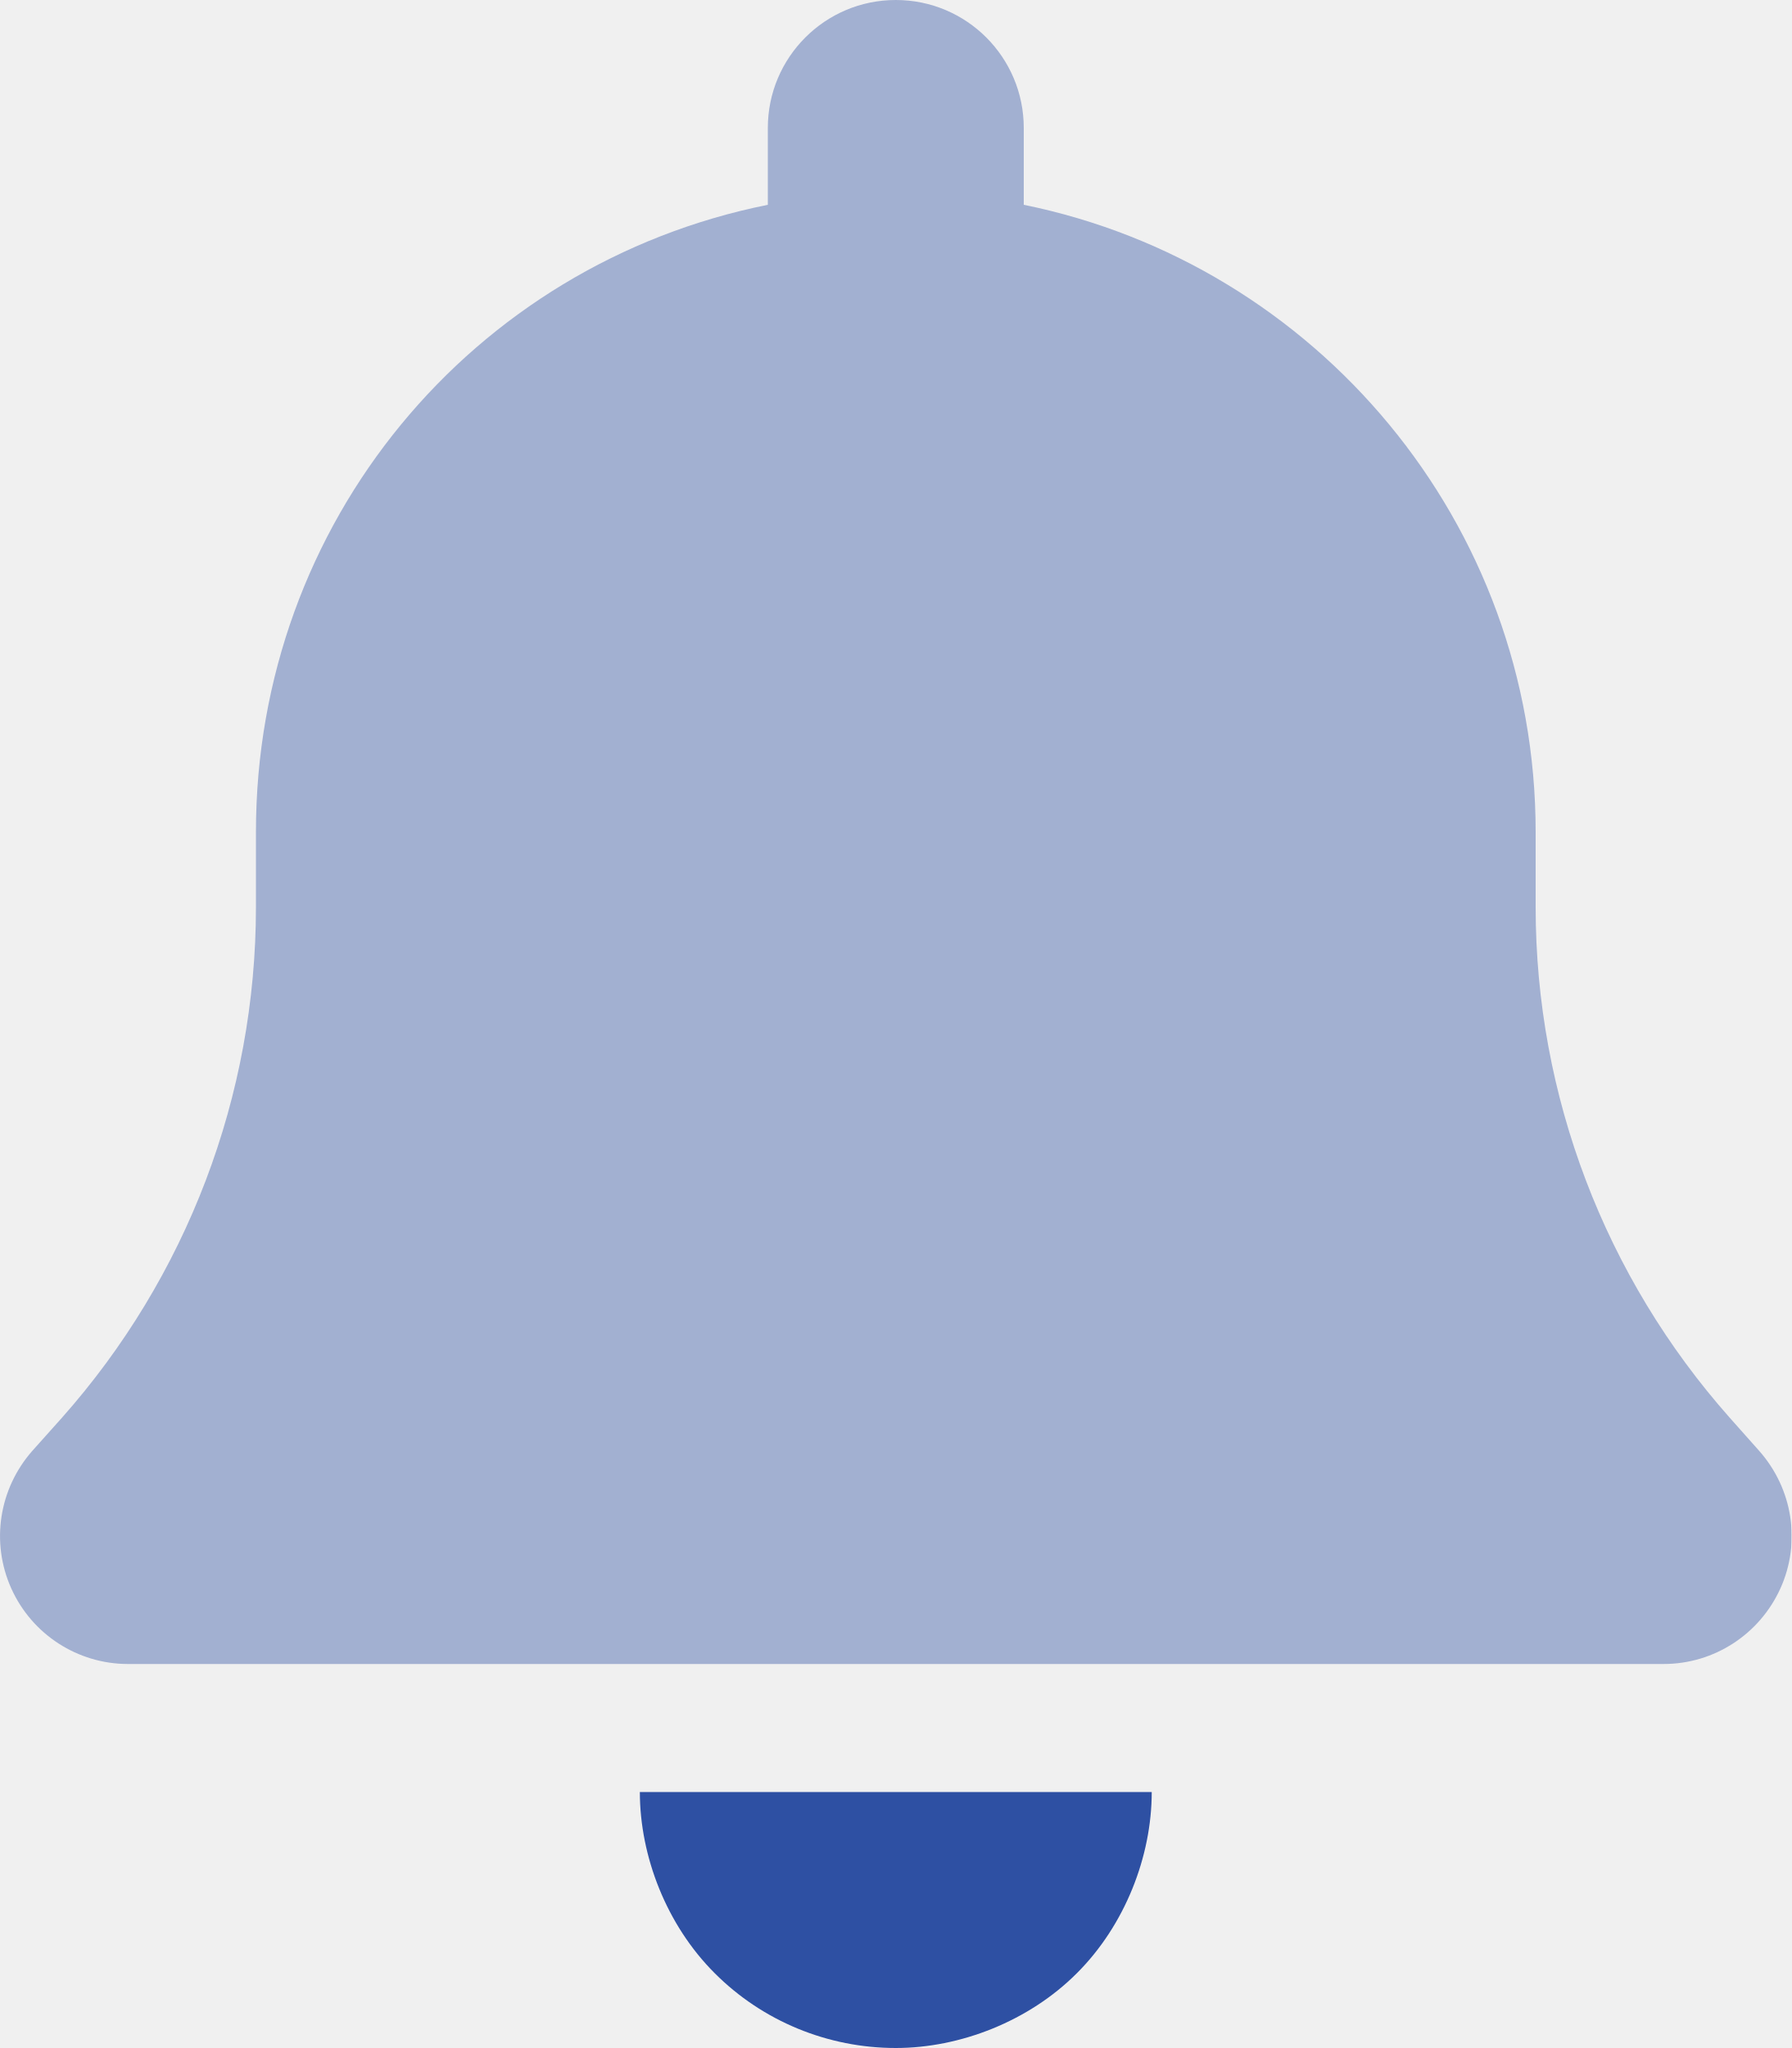
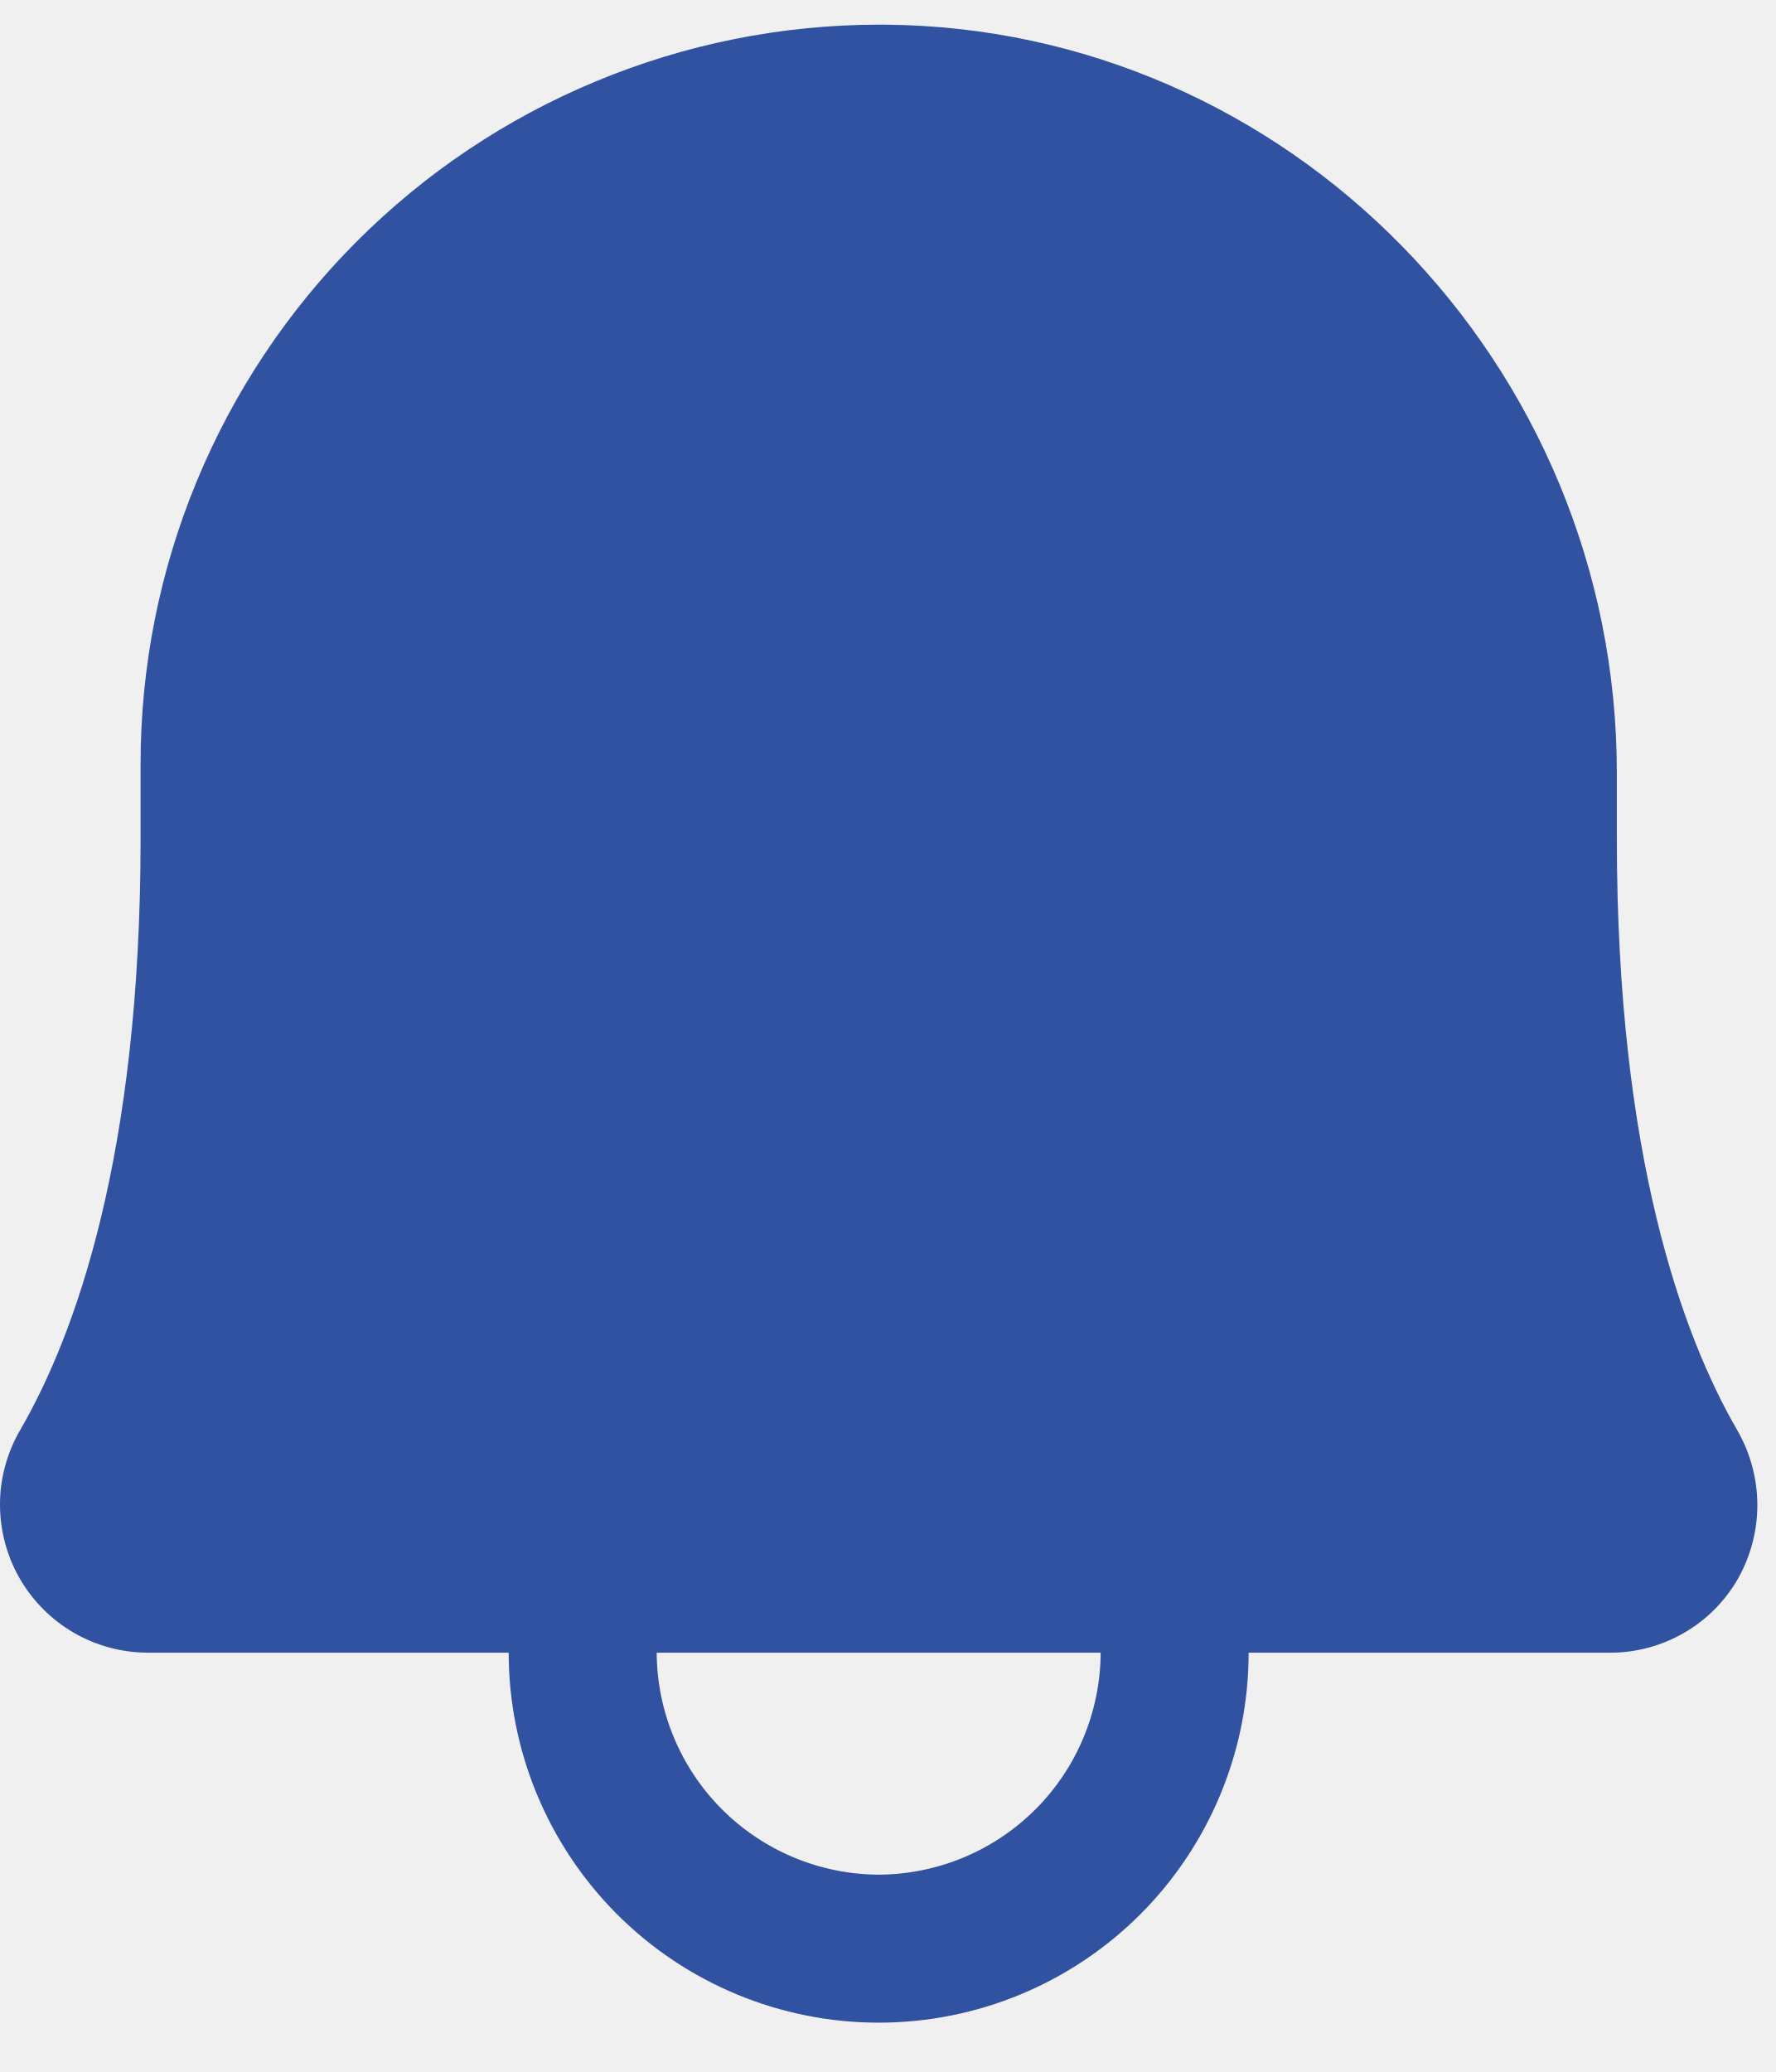
- <svg xmlns="http://www.w3.org/2000/svg" width="21" height="24" viewBox="0 0 21 24" fill="none">
-   <g clip-path="url(#clip0_256_2975)">
-     <path d="M13.5 21C13.5 21.755 13.186 22.561 12.623 23.123C12.061 23.686 11.255 24 10.5 24C9.703 24 8.939 23.686 8.377 23.123C7.814 22.561 7.5 21.755 7.5 21H13.5Z" fill="#2E50A3" />
-     <path opacity="0.4" d="M12 1.5V2.4C15.422 3.095 18 6.122 18 9.75V10.631C18 12.839 18.811 14.963 20.274 16.613L20.62 17.002C21.014 17.447 21.113 18.075 20.869 18.614C20.625 19.153 20.091 19.5 19.5 19.5H1.5C0.91 19.5 0.374 19.153 0.132 18.614C-0.11 18.075 -0.013 17.447 0.379 17.002L0.727 16.613C2.191 14.963 3 12.839 3 10.631V9.75C3 6.122 5.536 3.095 9 2.4V1.5C9 0.672 9.671 0 10.5 0C11.33 0 12 0.672 12 1.5Z" fill="#2E50A3" />
-   </g>
-   <defs>
-     <clipPath id="clip0_256_2975">
-       <rect width="21" height="24" fill="white" />
-     </clipPath>
-   </defs>
+ <svg xmlns="http://www.w3.org/2000/svg" width="18" height="21" viewBox="0 0 18 21" fill="none">
+   <path d="M17.606 14.491C17.053 13.534 16.388 11.716 16.388 8.5V7.834C16.388 3.681 13.059 0.278 8.963 0.25H8.906C7.923 0.251 6.949 0.446 6.041 0.824C5.132 1.201 4.307 1.754 3.612 2.451C2.918 3.147 2.367 3.973 1.992 4.883C1.616 5.792 1.424 6.766 1.425 7.75V8.5C1.425 11.716 0.76 13.534 0.206 14.491C0.073 14.719 0.001 14.978 2.18413e-05 15.242C-0.001 15.506 0.067 15.766 0.198 15.995C0.33 16.225 0.519 16.415 0.748 16.548C0.976 16.68 1.236 16.75 1.5 16.75H5.156C5.156 17.745 5.552 18.698 6.255 19.402C6.958 20.105 7.912 20.5 8.906 20.5C9.901 20.5 10.855 20.105 11.558 19.402C12.261 18.698 12.656 17.745 12.656 16.75H16.313C16.577 16.752 16.837 16.683 17.066 16.551C17.295 16.42 17.485 16.229 17.616 16C17.746 15.769 17.814 15.509 17.812 15.244C17.81 14.979 17.739 14.72 17.606 14.491ZM8.906 19C8.31 18.997 7.74 18.76 7.318 18.338C6.897 17.917 6.659 17.346 6.656 16.75H11.156C11.154 17.346 10.916 17.917 10.495 18.338C10.073 18.76 9.502 18.997 8.906 19Z" fill="#3052A1" />
</svg>
